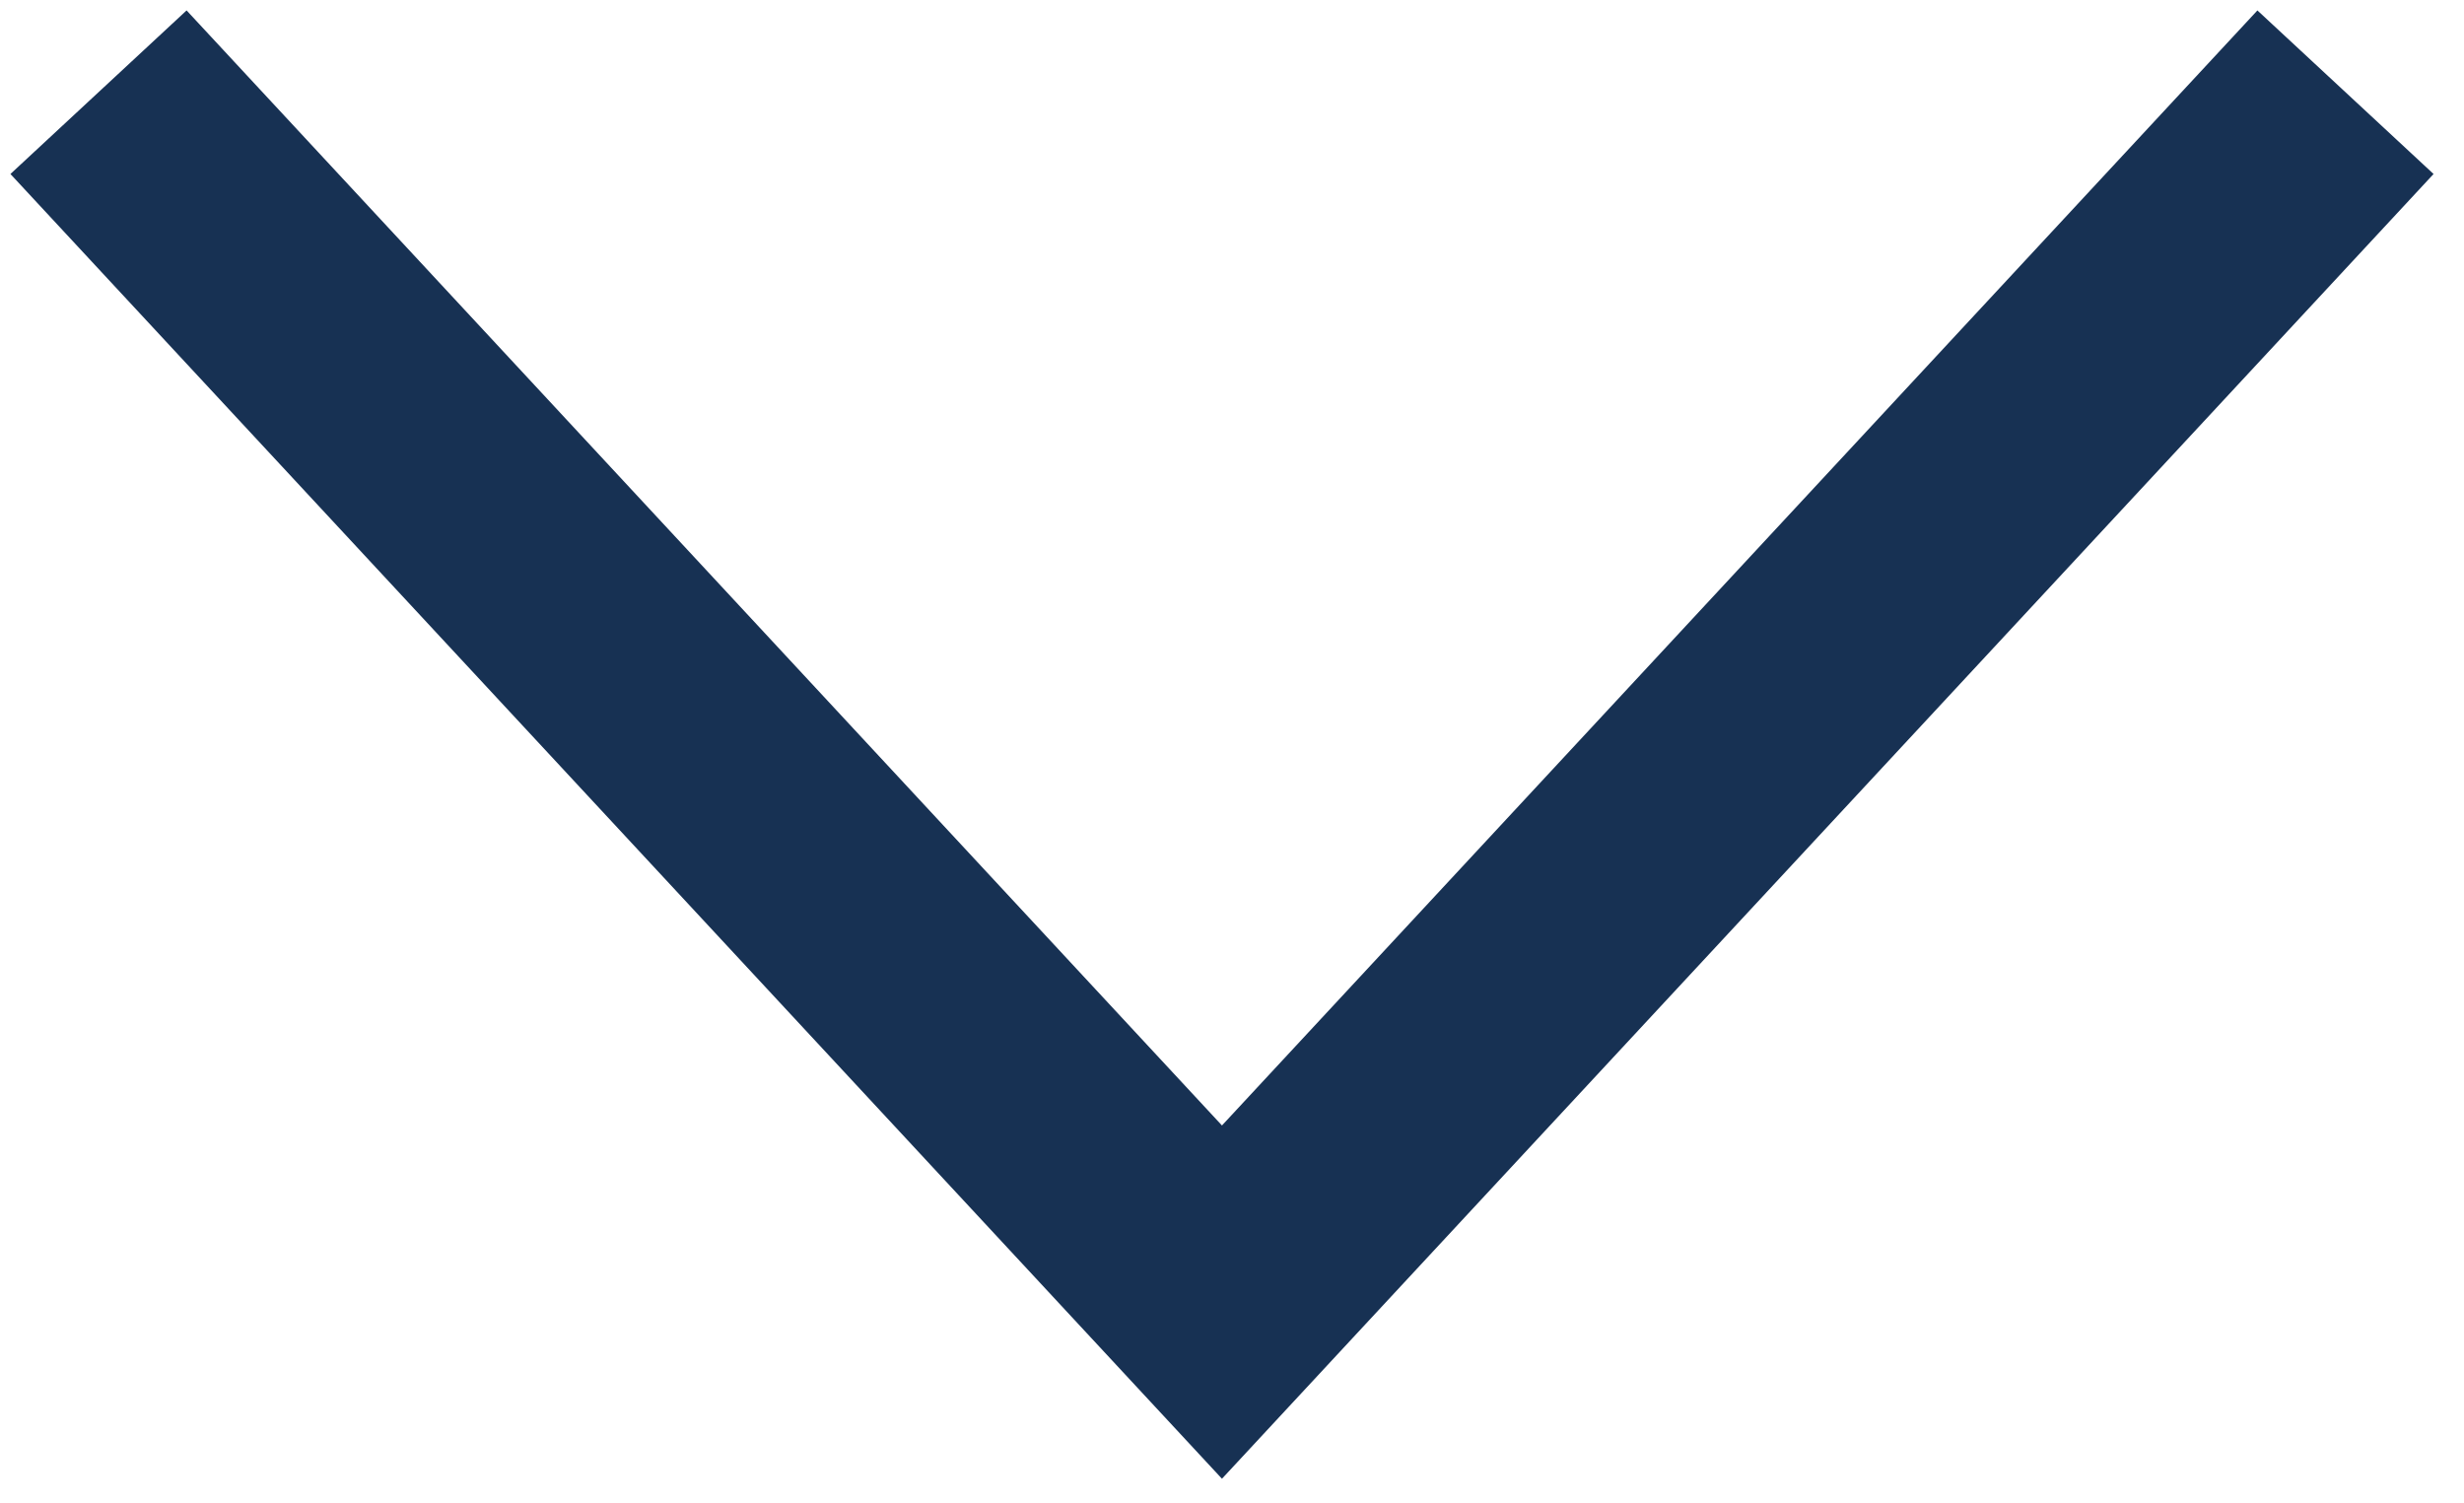
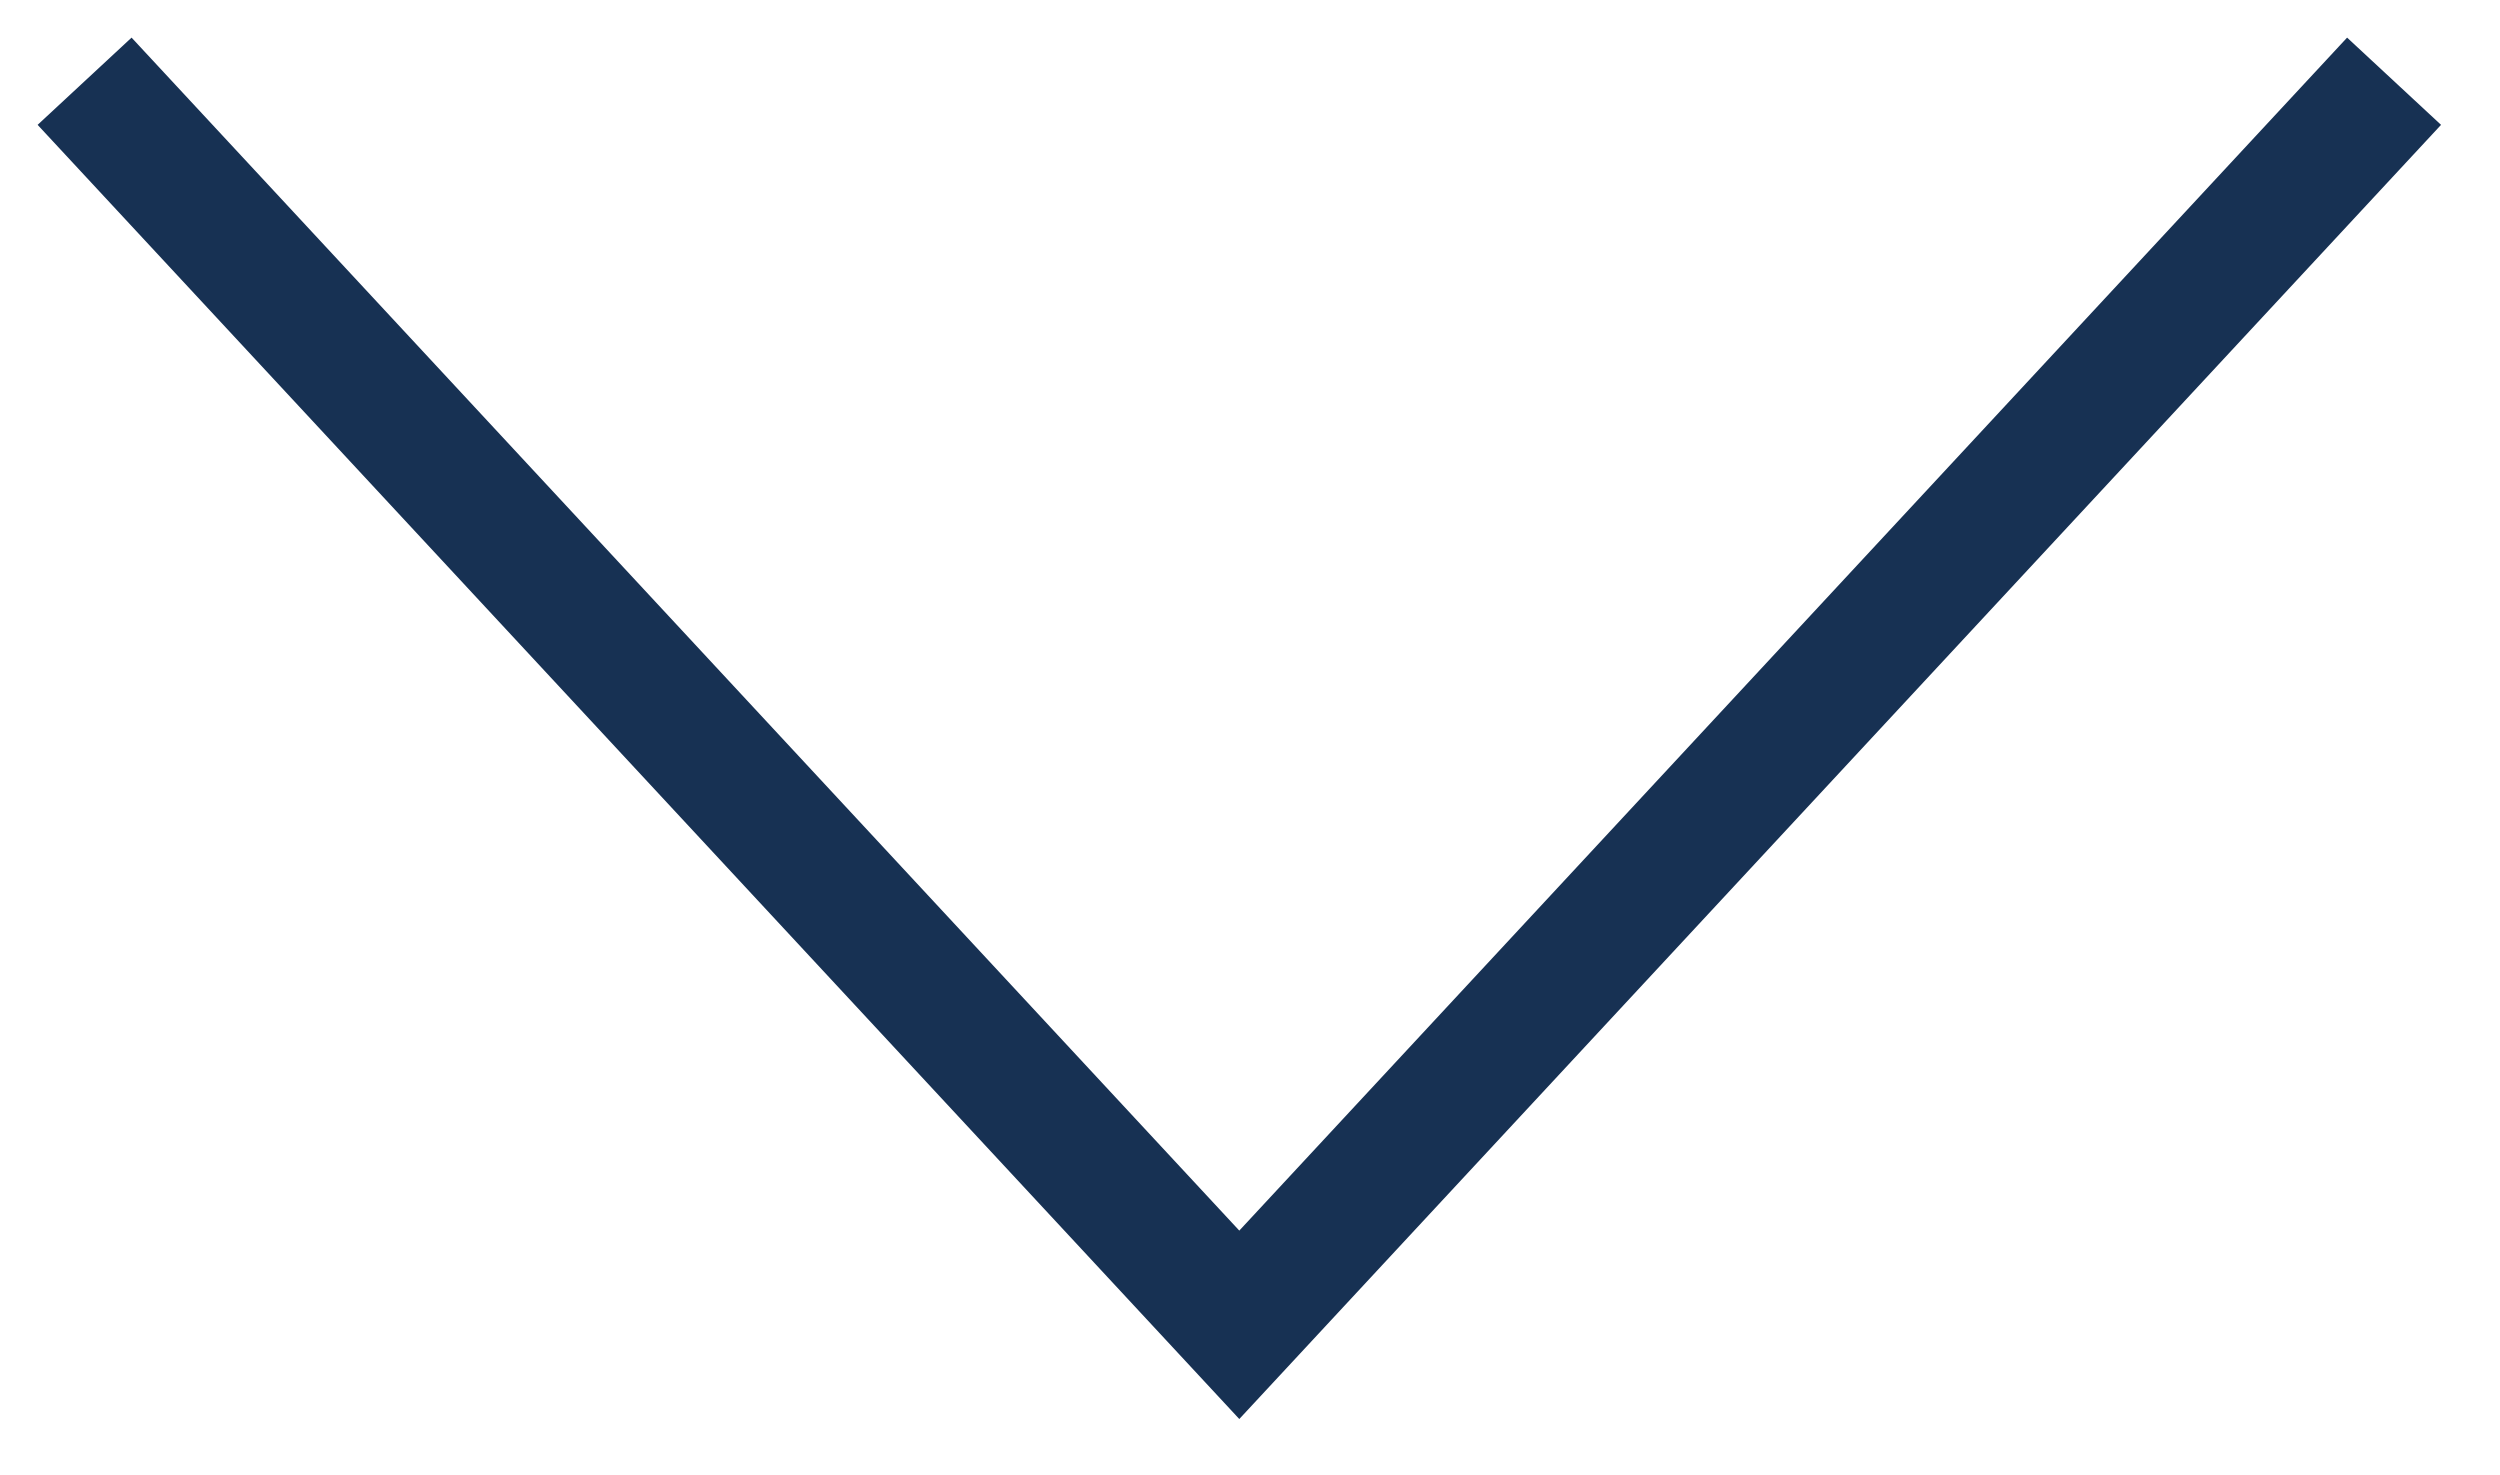
- <svg xmlns="http://www.w3.org/2000/svg" width="41" height="25" viewBox="0 0 41 25" fill="none">
-   <path d="M37.667 3L20.333 21.667L3 3" stroke="#173153" stroke-width="4" stroke-linecap="square" />
+ <svg xmlns="http://www.w3.org/2000/svg" width="39" height="23" viewBox="0 0 39 23" fill="none">
+   <path d="M36.667 2L19.333 20.667L2 2" stroke="#173153" stroke-width="2" stroke-linecap="square" />
</svg>
